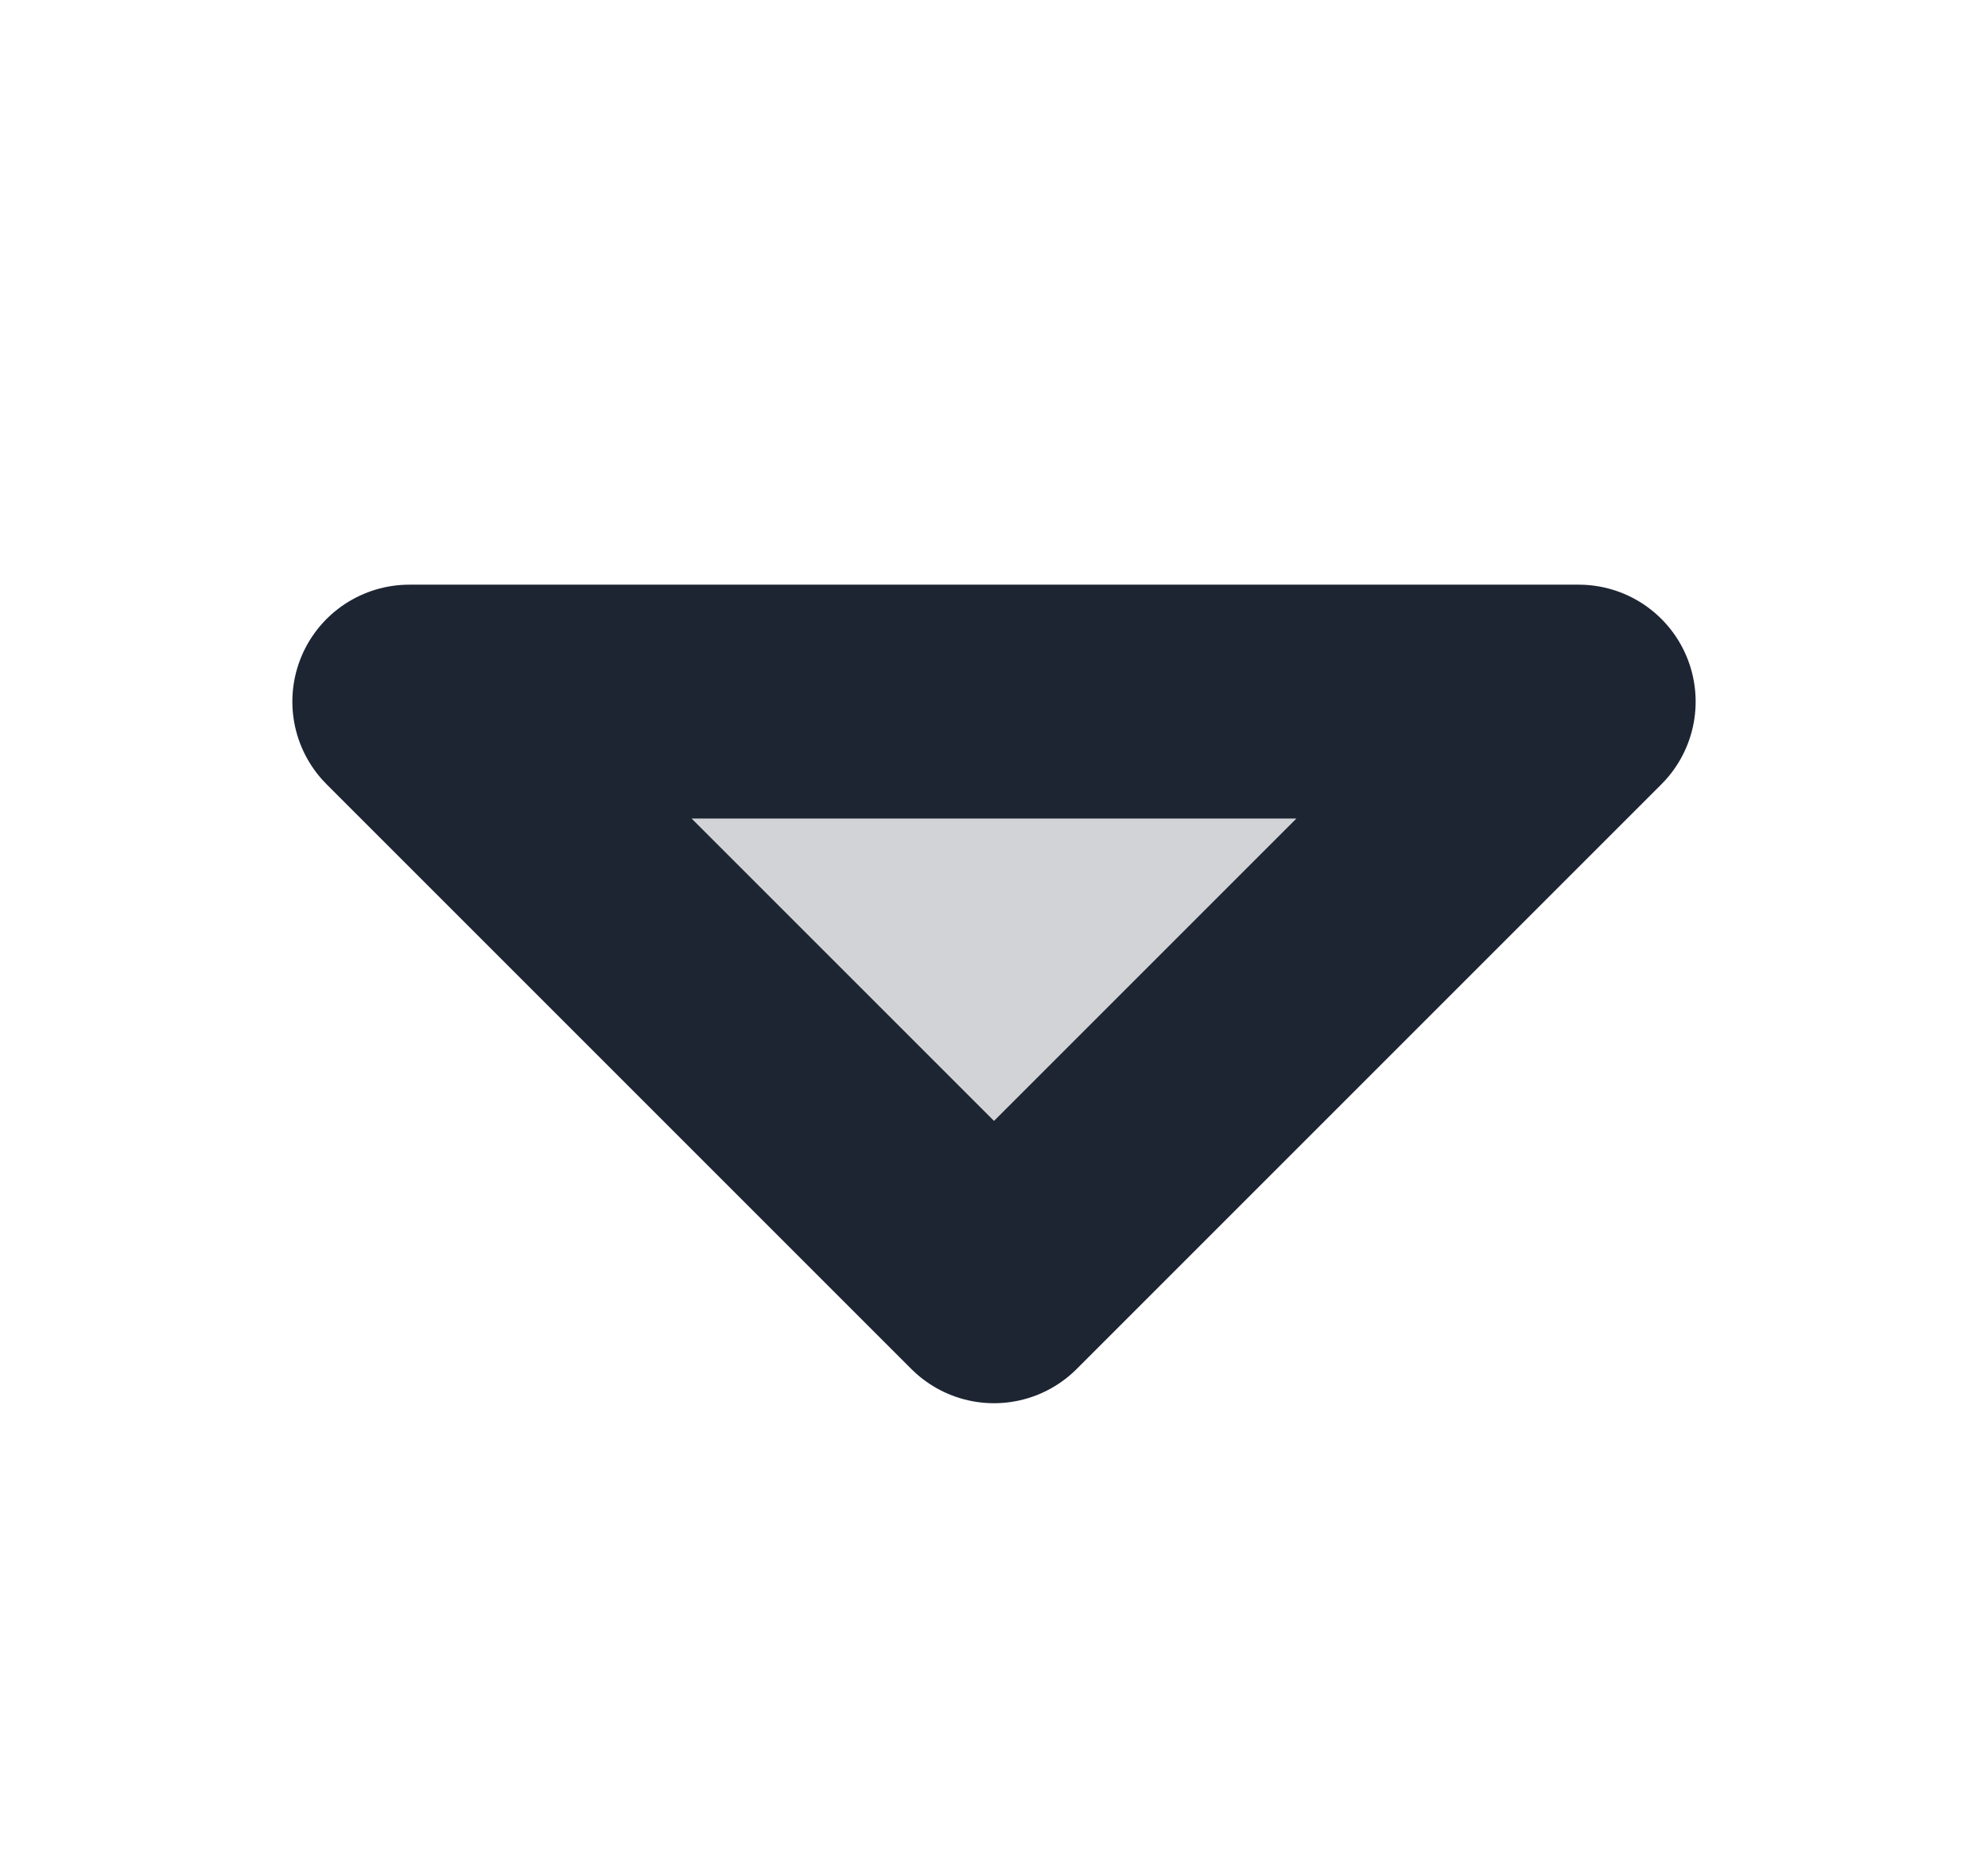
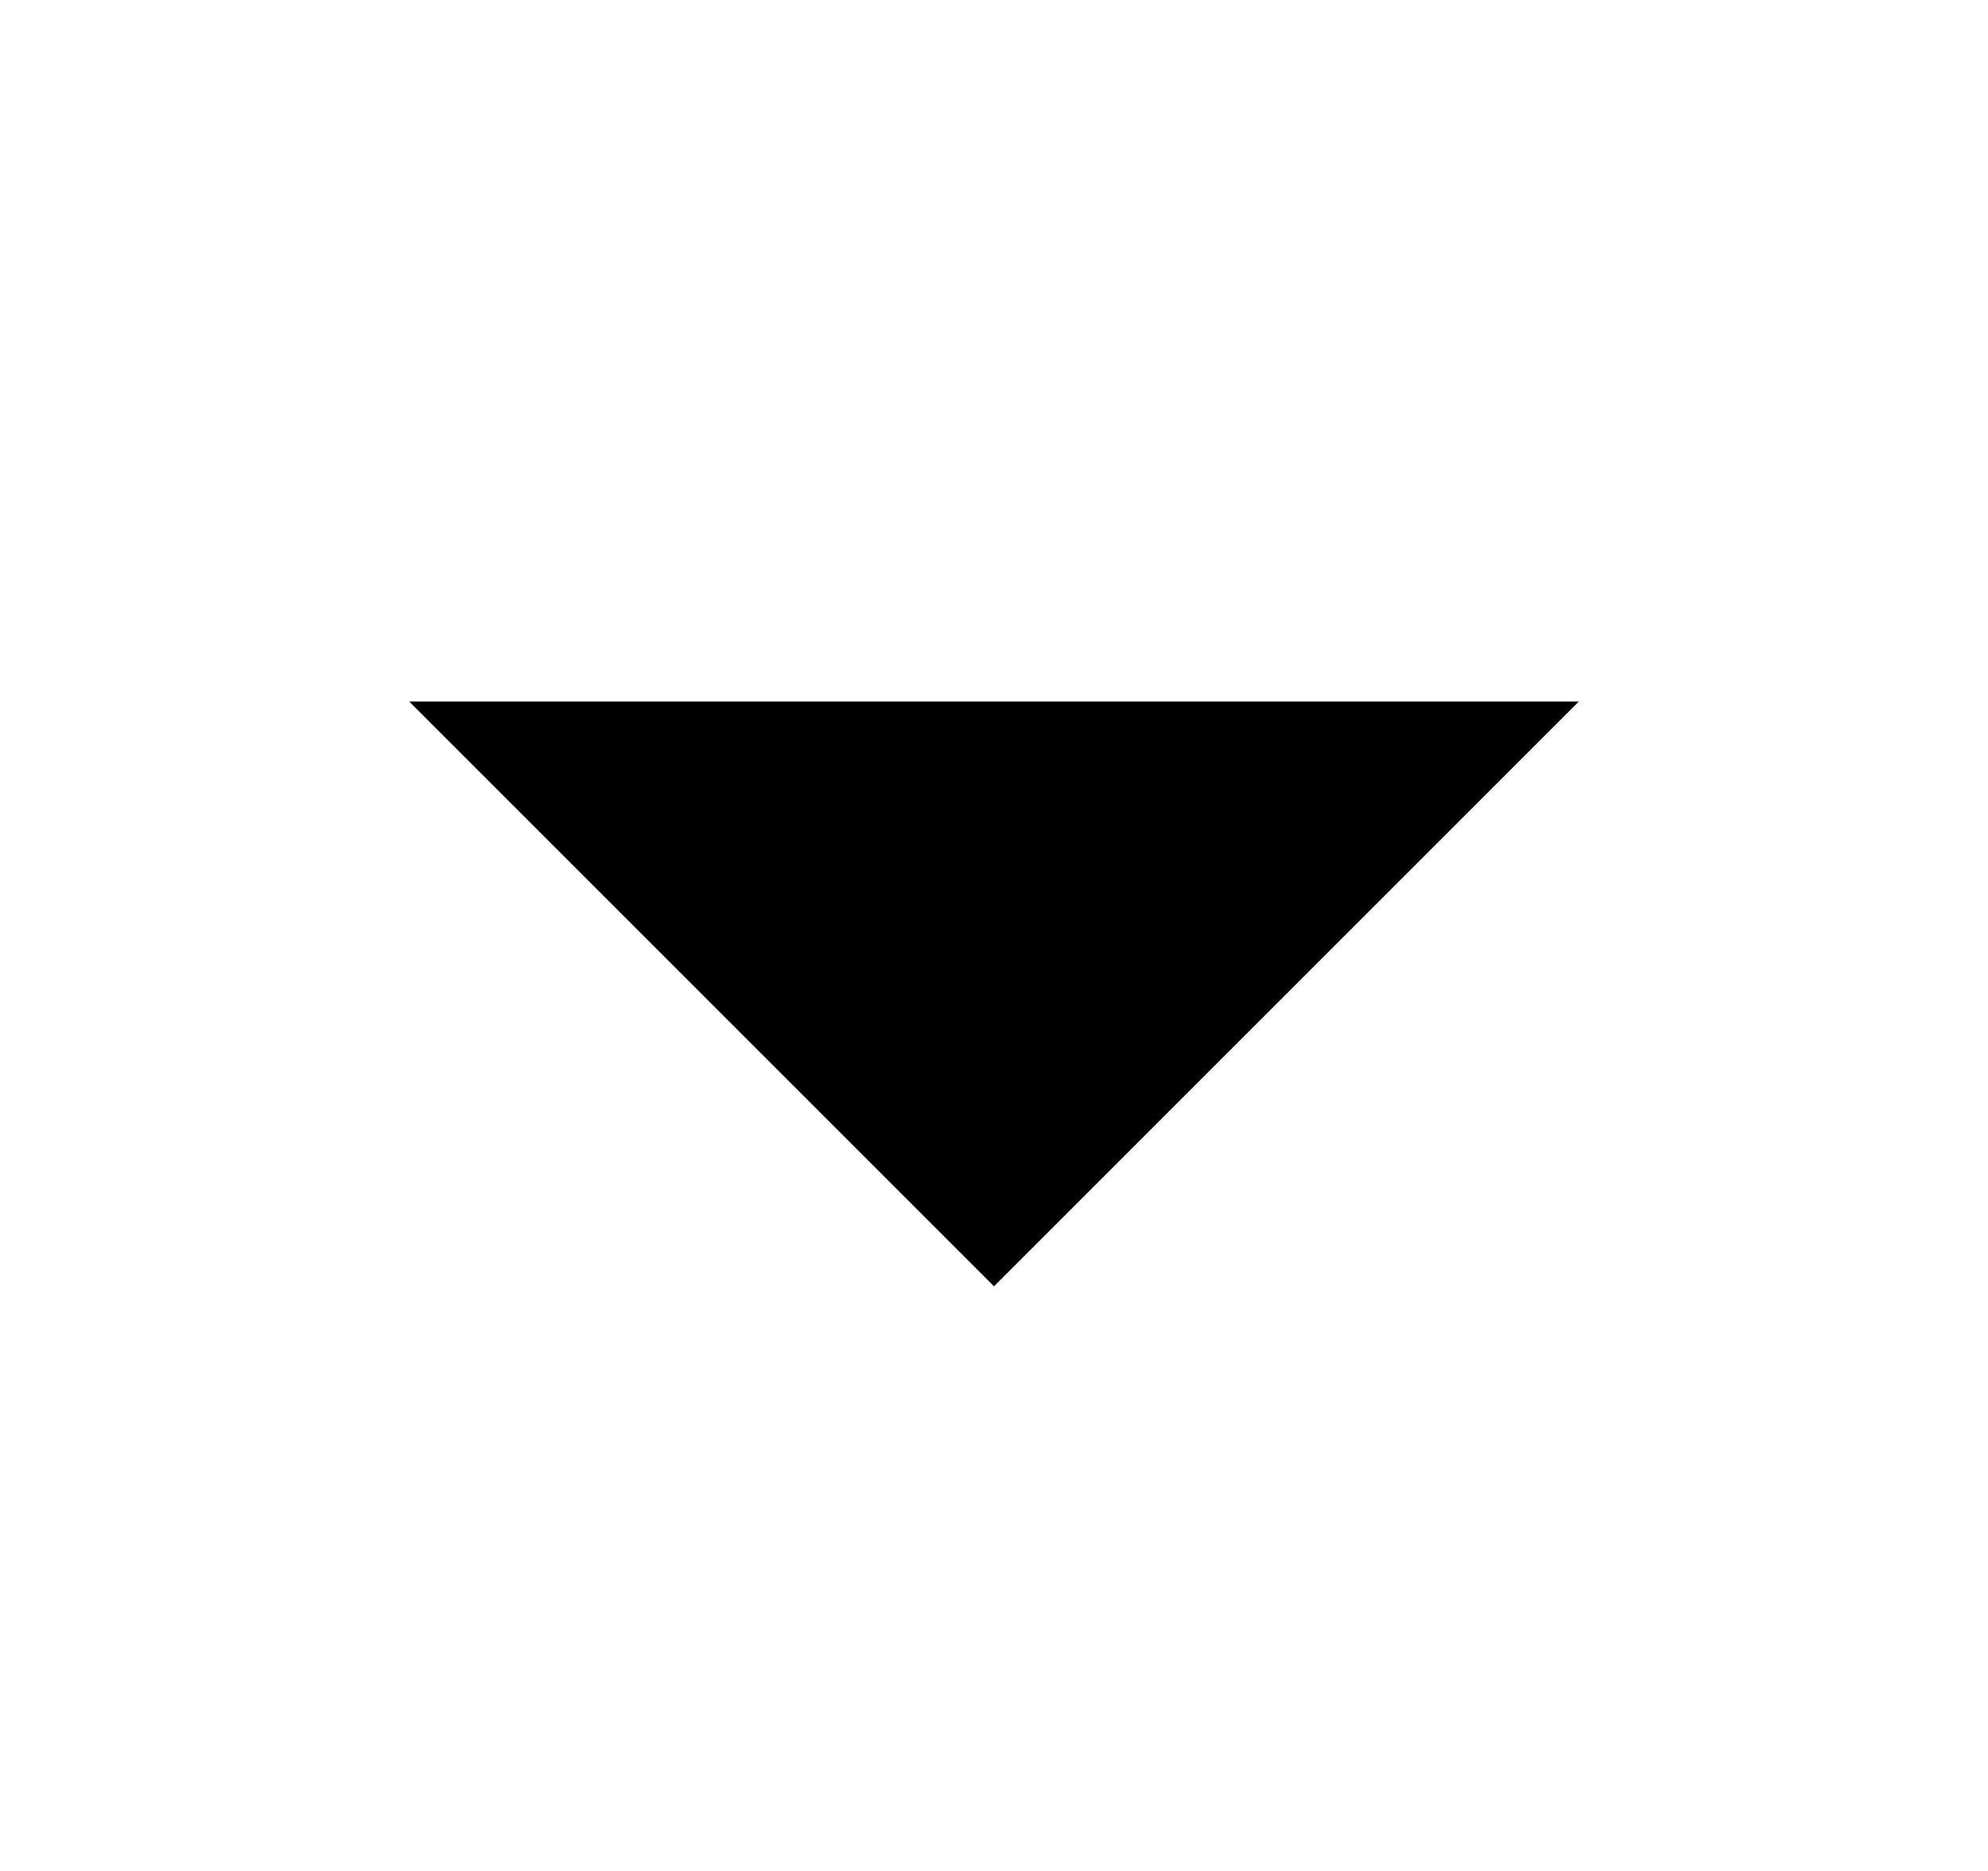
- <svg xmlns="http://www.w3.org/2000/svg" width="17" height="16" viewBox="0 0 17 16" fill="none">
-   <path opacity="0.2" d="M13.5 6L8.5 11L3.5 6H13.5Z" fill="#1D2533" />
-   <path d="M13.5 6L8.5 11L3.5 6H13.5Z" stroke="#1D2533" stroke-width="2" stroke-linecap="round" stroke-linejoin="round" />
+ <svg xmlns="http://www.w3.org/2000/svg" width="17" height="16" viewBox="0 0 17 16">
+   <path opacity="0.2" d="M13.5 6L8.5 11L3.5 6H13.5Z" class="p1" />
+   <path d="M13.5 6L8.5 11L3.5 6H13.5Z" class="p2" stroke-width="2" stroke-linecap="round" stroke-linejoin="round" />
</svg>
